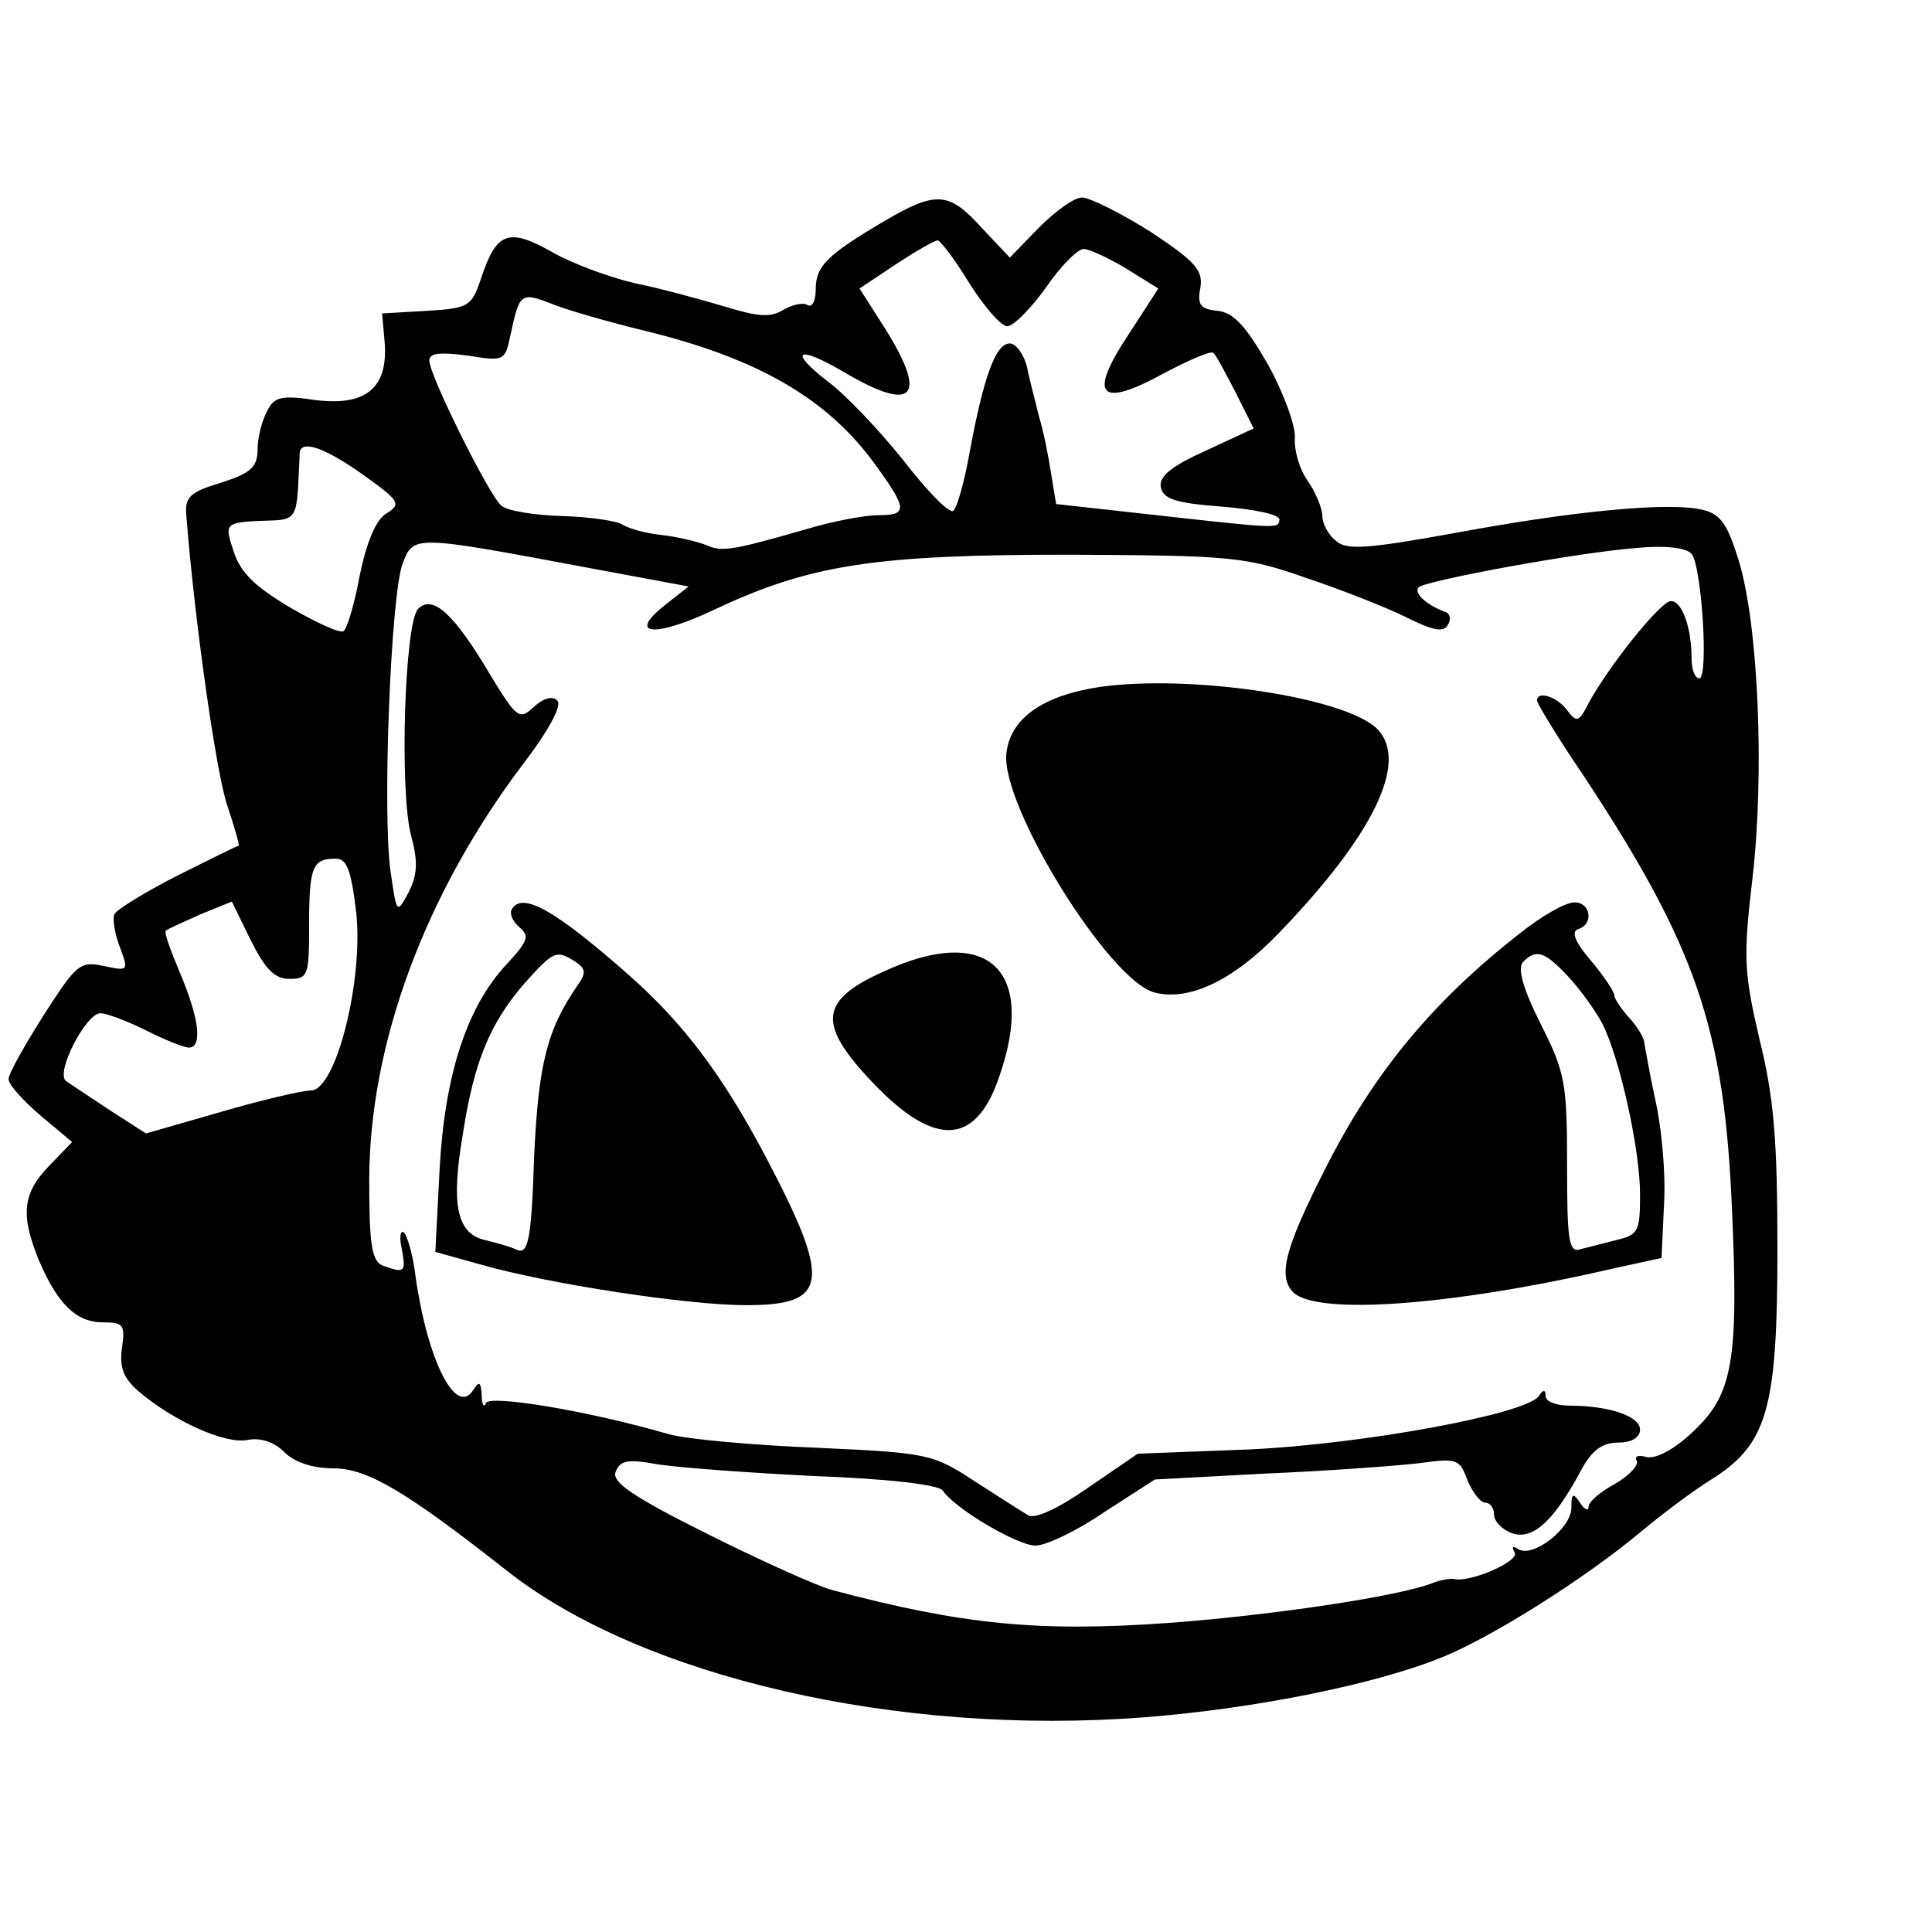
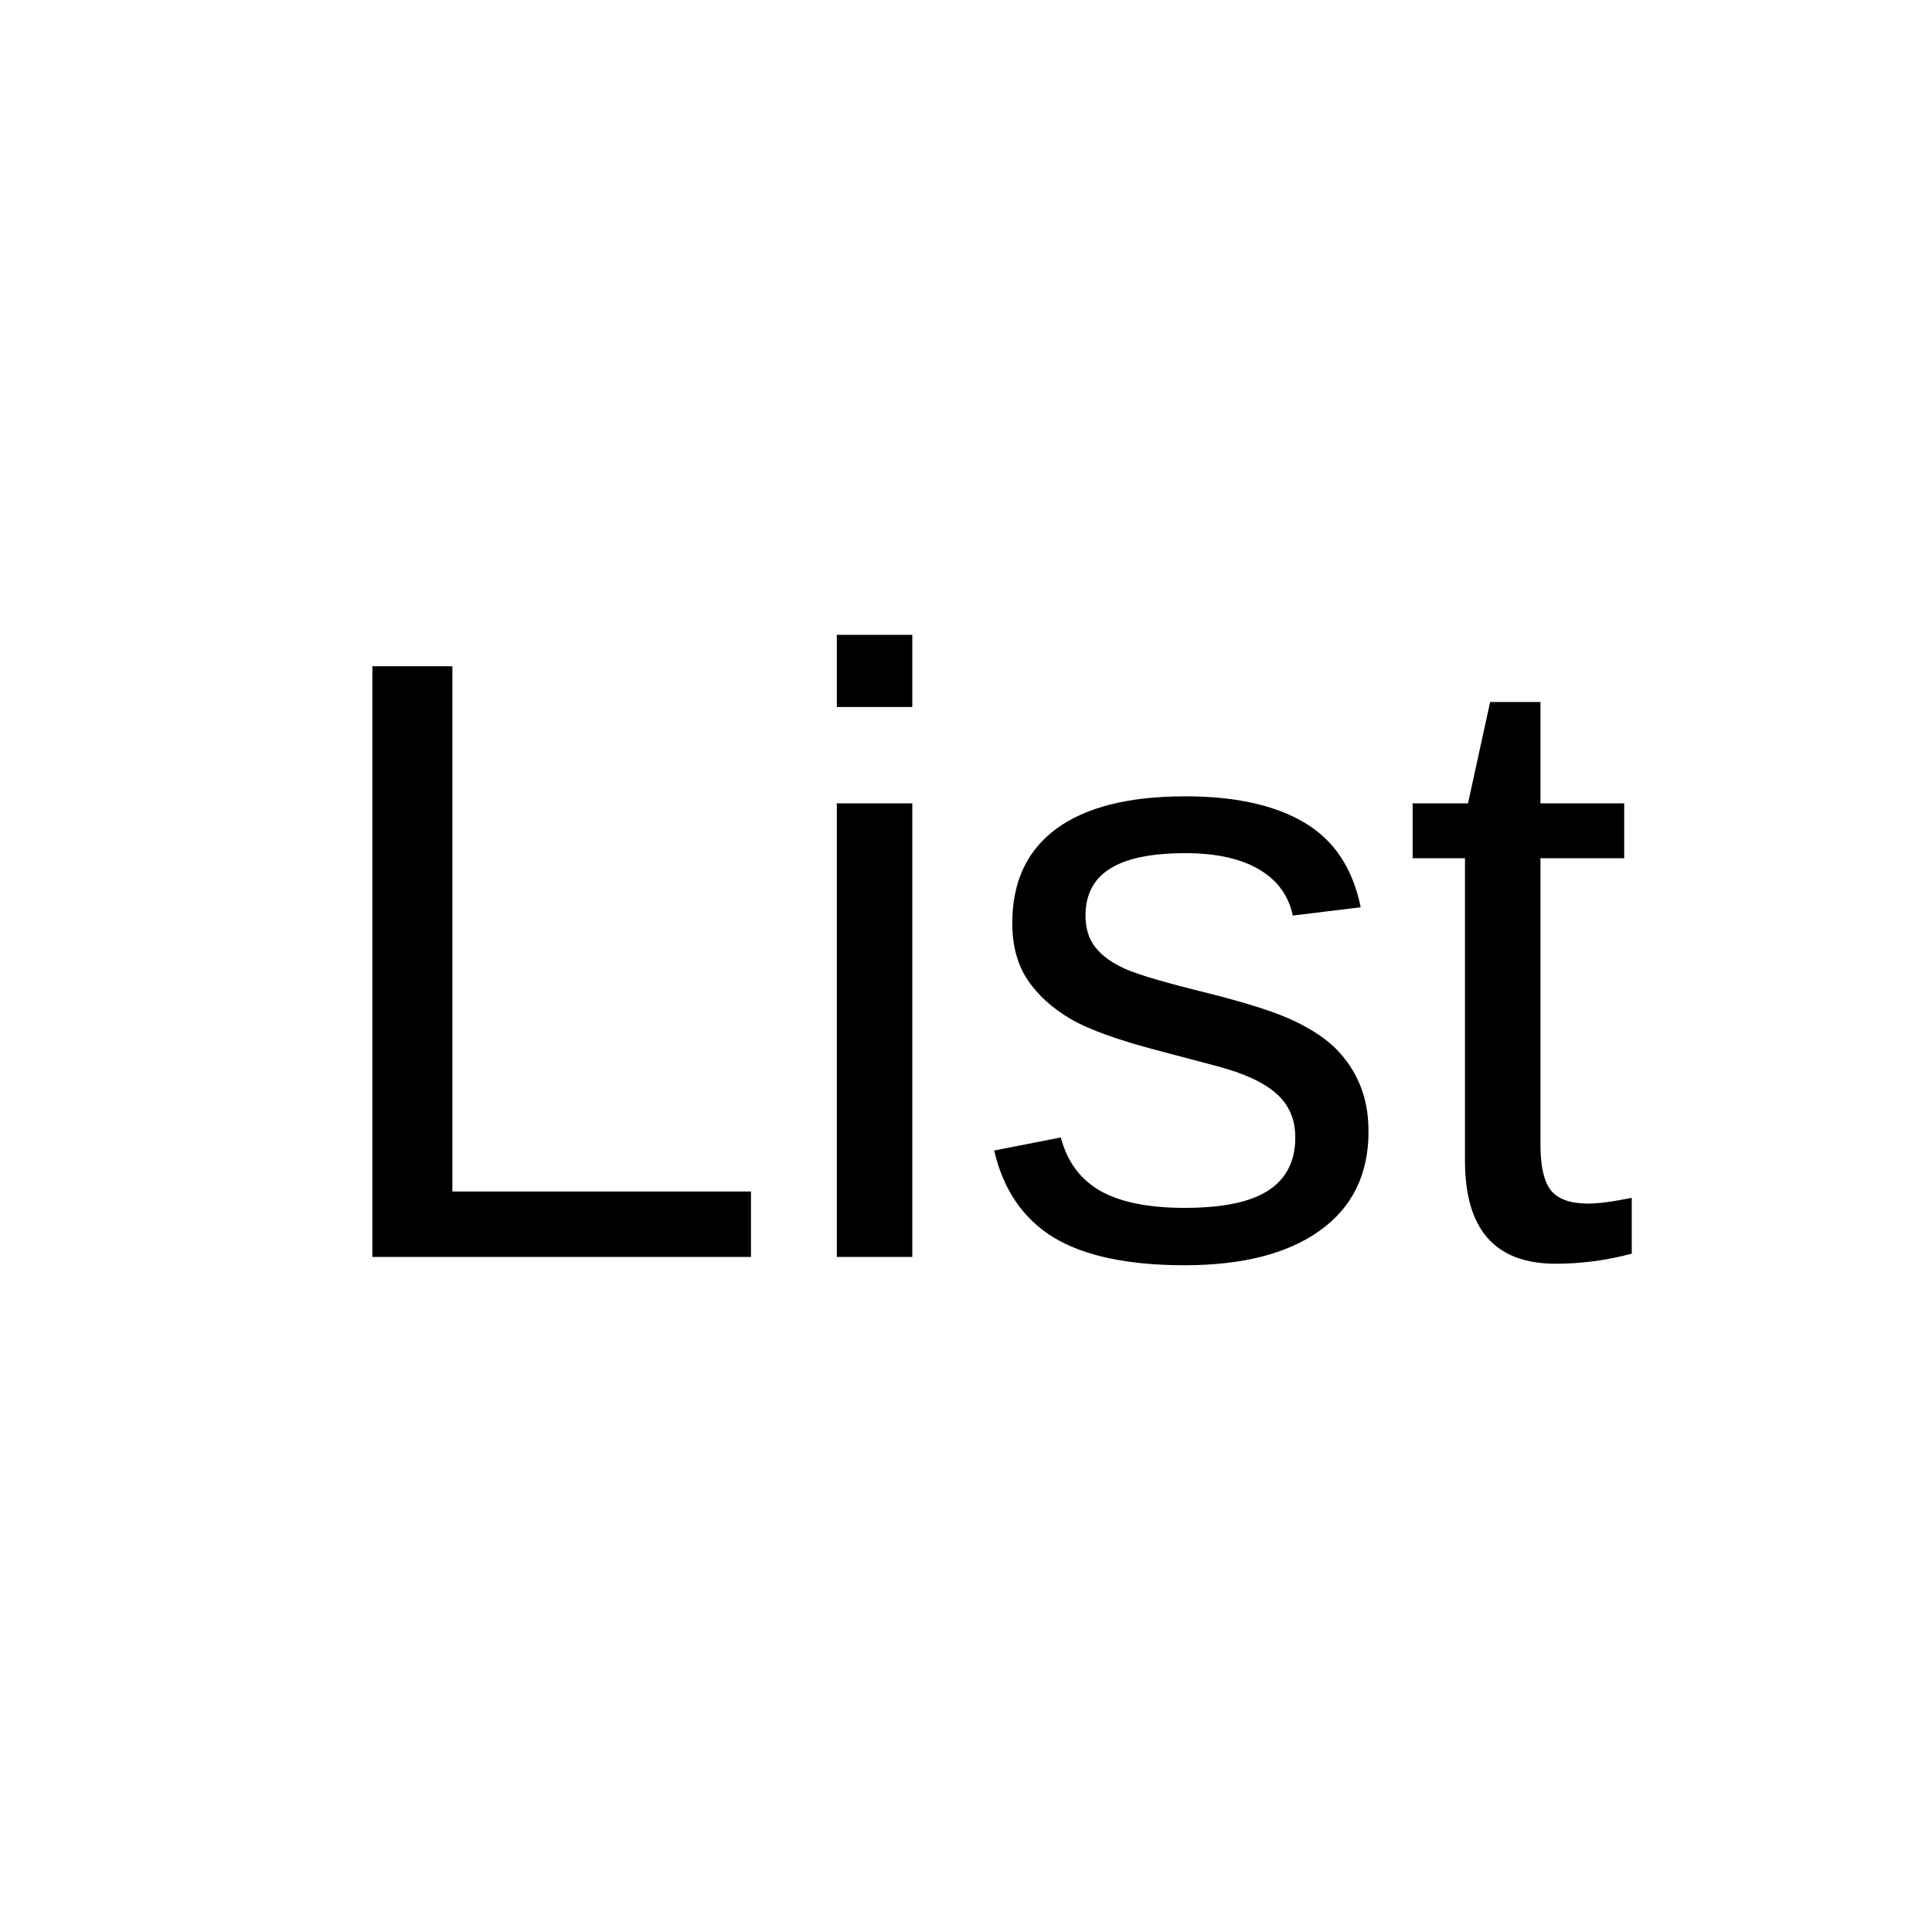
- <svg xmlns="http://www.w3.org/2000/svg" version="1.0" width="225pt" height="225pt" viewBox="0 0 225 225" preserveAspectRatio="xMidYMid meet">
-   <g transform="translate(0,225) scale(0.1,-0.1)" fill="#000000" stroke="none">
-     <path d="M1029 1992 c-66 -39 -79 -52 -79 -79 0 -13 -4 -22 -10 -18 -5 3 -18 0 -28 -6 -15 -9 -29 -8 -68 4 -27 8 -74 21 -104 27 -30 7 -74 23 -98 37 -50 28 -64 23 -82 -32 -11 -32 -14 -34 -63 -37 l-52 -3 3 -34 c4 -53 -22 -74 -80 -67 -40 6 -49 4 -57 -13 -6 -11 -11 -31 -11 -44 0 -21 -8 -28 -42 -39 -37 -11 -43 -17 -41 -38 9 -118 35 -303 48 -339 8 -24 14 -45 13 -46 -2 0 -34 -16 -72 -35 -37 -19 -70 -39 -73 -45 -2 -7 1 -24 7 -39 10 -27 9 -27 -19 -21 -28 6 -32 2 -70 -57 -22 -35 -41 -68 -41 -75 0 -6 17 -25 37 -42 l37 -31 -27 -28 c-31 -32 -33 -57 -12 -109 22 -52 44 -73 75 -73 24 0 26 -3 22 -30 -3 -23 2 -35 19 -50 41 -35 101 -62 127 -57 15 3 31 -2 43 -14 12 -12 33 -19 57 -19 40 0 85 -27 202 -119 157 -124 455 -193 742 -171 130 10 273 39 350 71 60 25 167 93 230 146 24 20 60 47 81 60 65 41 77 81 77 268 0 127 -4 177 -21 245 -18 78 -19 94 -8 188 14 121 7 293 -16 369 -13 42 -21 54 -41 59 -38 10 -152 -1 -291 -27 -100 -18 -125 -20 -137 -9 -9 7 -16 20 -16 29 0 9 -8 28 -17 41 -10 14 -16 36 -15 50 1 14 -13 52 -31 85 -26 45 -40 61 -59 63 -20 2 -24 7 -20 27 3 20 -5 30 -58 65 -35 22 -71 40 -80 40 -9 0 -31 -16 -50 -35 l-34 -35 -33 35 c-38 42 -53 43 -114 7z m100 -72 c17 -27 37 -50 44 -50 7 0 27 20 45 45 17 25 37 45 44 45 7 0 30 -11 50 -23 l37 -23 -35 -54 c-47 -71 -34 -86 41 -45 30 16 56 27 58 24 3 -2 14 -23 26 -46 l21 -42 -56 -26 c-40 -18 -55 -30 -52 -43 3 -13 17 -18 71 -22 37 -3 67 -9 67 -15 -1 -11 1 -11 -152 6 l-108 12 -6 36 c-3 20 -9 50 -14 66 -4 17 -11 42 -14 58 -4 15 -13 27 -20 27 -16 0 -30 -36 -47 -128 -6 -34 -15 -65 -19 -67 -5 -3 -31 24 -58 59 -28 35 -67 76 -87 91 -48 37 -37 44 19 11 80 -47 97 -29 47 51 l-30 47 42 28 c23 15 45 28 49 28 3 0 20 -22 37 -50z m-379 -55 c132 -32 214 -79 270 -157 37 -51 37 -58 3 -58 -16 0 -53 -7 -83 -16 -87 -25 -99 -27 -117 -19 -10 4 -34 10 -53 12 -19 2 -39 8 -45 12 -5 4 -37 9 -70 10 -33 1 -64 6 -71 12 -14 11 -84 152 -84 169 0 9 12 10 44 6 44 -7 44 -7 51 26 10 47 12 48 48 34 17 -7 66 -21 107 -31z m-327 -168 c42 -30 45 -34 27 -45 -12 -7 -23 -33 -31 -72 -6 -33 -15 -63 -19 -65 -4 -3 -32 10 -63 28 -40 24 -57 40 -65 65 -11 34 -12 34 48 36 21 1 25 6 27 36 1 19 2 38 2 43 2 15 29 6 74 -26z m266 -109 l113 -21 -28 -22 c-44 -35 -12 -38 58 -5 112 53 189 64 413 64 188 -1 205 -2 276 -27 42 -14 95 -35 117 -46 30 -15 43 -18 48 -9 4 6 3 13 -2 15 -22 8 -38 22 -32 29 9 8 187 41 256 46 32 3 56 0 62 -7 12 -15 20 -145 9 -145 -5 0 -9 10 -9 23 0 36 -11 67 -24 67 -12 0 -72 -75 -96 -119 -11 -22 -14 -23 -25 -8 -12 16 -35 23 -35 11 0 -3 24 -43 54 -87 132 -200 164 -295 173 -504 8 -178 1 -217 -45 -260 -22 -21 -43 -32 -54 -30 -10 3 -15 1 -12 -4 3 -5 -8 -17 -25 -27 -17 -9 -31 -21 -31 -27 0 -5 -5 -3 -10 5 -8 12 -10 11 -10 -6 0 -24 -45 -59 -62 -48 -6 4 -8 3 -4 -4 6 -10 -51 -35 -70 -31 -5 1 -16 -1 -24 -4 -39 -16 -188 -38 -308 -47 -153 -11 -241 -2 -392 38 -19 5 -85 35 -147 66 -86 43 -111 60 -106 72 5 13 14 15 47 9 23 -4 105 -10 184 -14 84 -3 146 -10 150 -17 14 -21 87 -64 108 -64 12 0 48 17 80 39 l59 38 131 7 c72 3 151 9 177 12 44 6 47 5 56 -20 6 -14 15 -26 21 -26 5 0 10 -6 10 -14 0 -8 10 -18 22 -22 24 -7 48 15 80 75 12 22 24 31 43 31 15 0 25 6 25 15 0 16 -37 28 -82 28 -16 0 -28 5 -28 11 0 8 -3 8 -8 0 -15 -21 -206 -56 -337 -62 l-130 -5 -57 -39 c-34 -24 -62 -37 -70 -33 -7 4 -35 22 -63 40 -49 32 -54 33 -185 39 -74 3 -152 10 -172 16 -93 27 -208 46 -212 36 -2 -6 -5 -2 -5 9 -1 16 -3 17 -10 6 -20 -31 -53 34 -67 132 -3 26 -10 49 -14 52 -4 2 -5 -7 -2 -20 5 -27 3 -28 -22 -19 -13 5 -16 24 -16 99 0 159 65 334 179 485 30 39 46 69 40 74 -5 6 -16 3 -27 -7 -17 -16 -20 -14 -51 37 -42 71 -67 94 -84 77 -16 -16 -22 -215 -8 -265 8 -30 7 -45 -3 -65 -14 -26 -14 -25 -21 23 -10 66 0 324 14 360 13 33 12 33 220 -6z m-274 -402 c8 -80 -24 -206 -53 -206 -10 0 -57 -11 -105 -25 l-87 -25 -42 27 c-24 16 -47 31 -51 34 -13 9 23 79 40 79 7 0 31 -9 53 -20 22 -11 44 -20 50 -20 16 0 12 34 -10 86 -11 26 -19 48 -17 50 2 2 20 10 40 19 l37 15 22 -45 c17 -34 28 -45 45 -45 22 0 23 4 23 63 0 68 4 77 31 77 13 0 18 -13 24 -64z" />
-     <path d="M1281 1450 c-67 -10 -105 -37 -109 -78 -6 -61 120 -265 173 -278 40 -10 91 14 144 69 111 115 152 200 115 238 -37 37 -217 64 -323 49z" />
-     <path d="M596 1191 c-3 -5 1 -14 9 -21 12 -10 10 -16 -15 -43 -46 -49 -72 -128 -78 -238 l-5 -97 54 -15 c77 -22 239 -47 308 -47 97 0 100 27 20 178 -48 90 -93 150 -155 205 -87 77 -126 99 -138 78z m74 -61 c12 -8 13 -13 3 -27 -36 -52 -46 -92 -51 -201 -3 -95 -7 -112 -19 -108 -8 4 -26 9 -39 12 -32 8 -39 41 -25 123 13 85 32 130 72 176 34 38 37 39 59 25z" />
-     <path d="M1770 1163 c-101 -79 -169 -161 -225 -271 -49 -96 -57 -128 -39 -147 28 -27 184 -16 374 28 l55 12 3 64 c2 35 -3 88 -10 119 -7 32 -12 62 -13 67 0 6 -8 19 -17 29 -10 11 -18 23 -18 27 0 4 -12 22 -27 40 -18 21 -24 34 -15 37 19 6 14 32 -5 31 -10 0 -38 -16 -63 -36z m56 -50 c15 -16 32 -40 40 -55 20 -39 44 -146 44 -199 0 -43 -2 -47 -27 -53 -16 -4 -35 -9 -43 -11 -13 -4 -15 11 -15 98 0 95 -2 108 -31 165 -21 42 -27 65 -20 72 15 15 25 12 52 -17z" />
-     <path d="M1030 1119 c-74 -33 -78 -60 -20 -123 76 -83 126 -83 154 1 43 124 -14 177 -134 122z" />
+ <svg xmlns="http://www.w3.org/2000/svg" width="120" height="120" viewBox="0 0 120 120" version="1.1" id="svg1">
+   <defs id="defs1" />
+   <g id="layer1">
+     <text xml:space="preserve" style="font-size:53.333px;font-family:Arial;-inkscape-font-specification:Arial;fill:#000000;stroke-width:1.002" x="18.755" y="78.069" id="text1">
+       <tspan id="tspan1" x="18.755" y="78.069" style="font-size:53.333px">List</tspan>
+     </text>
  </g>
</svg>
